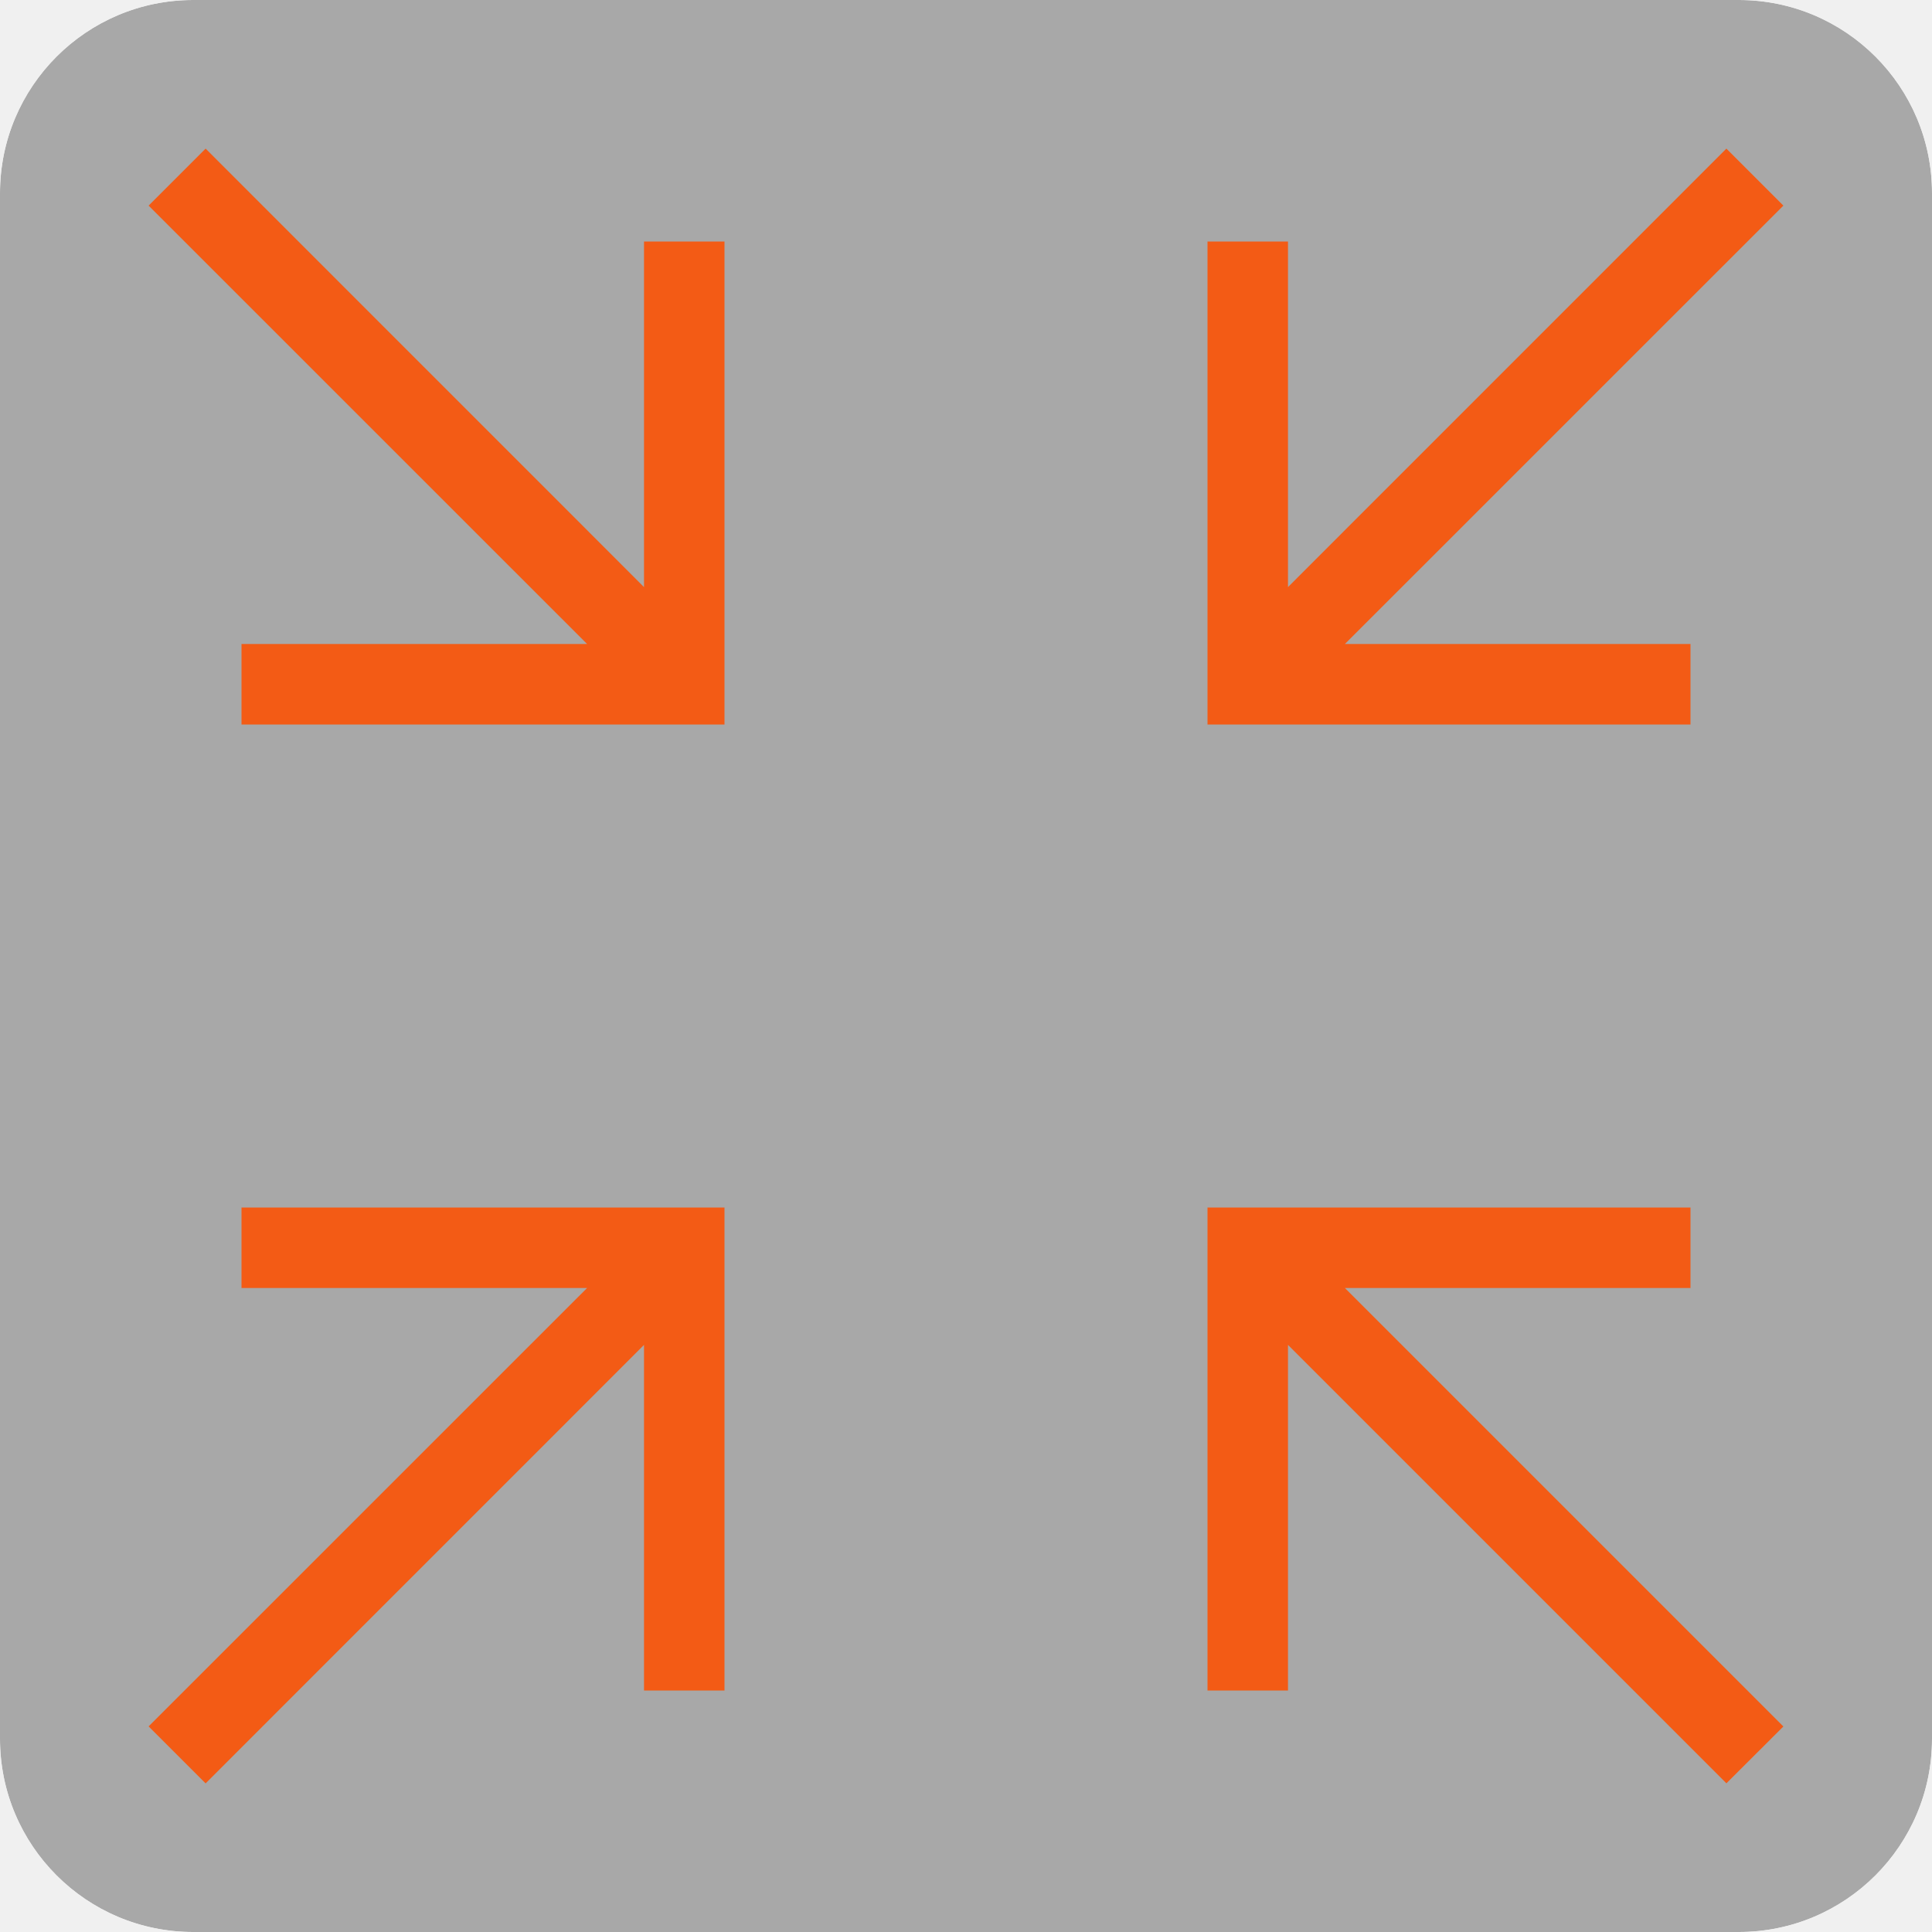
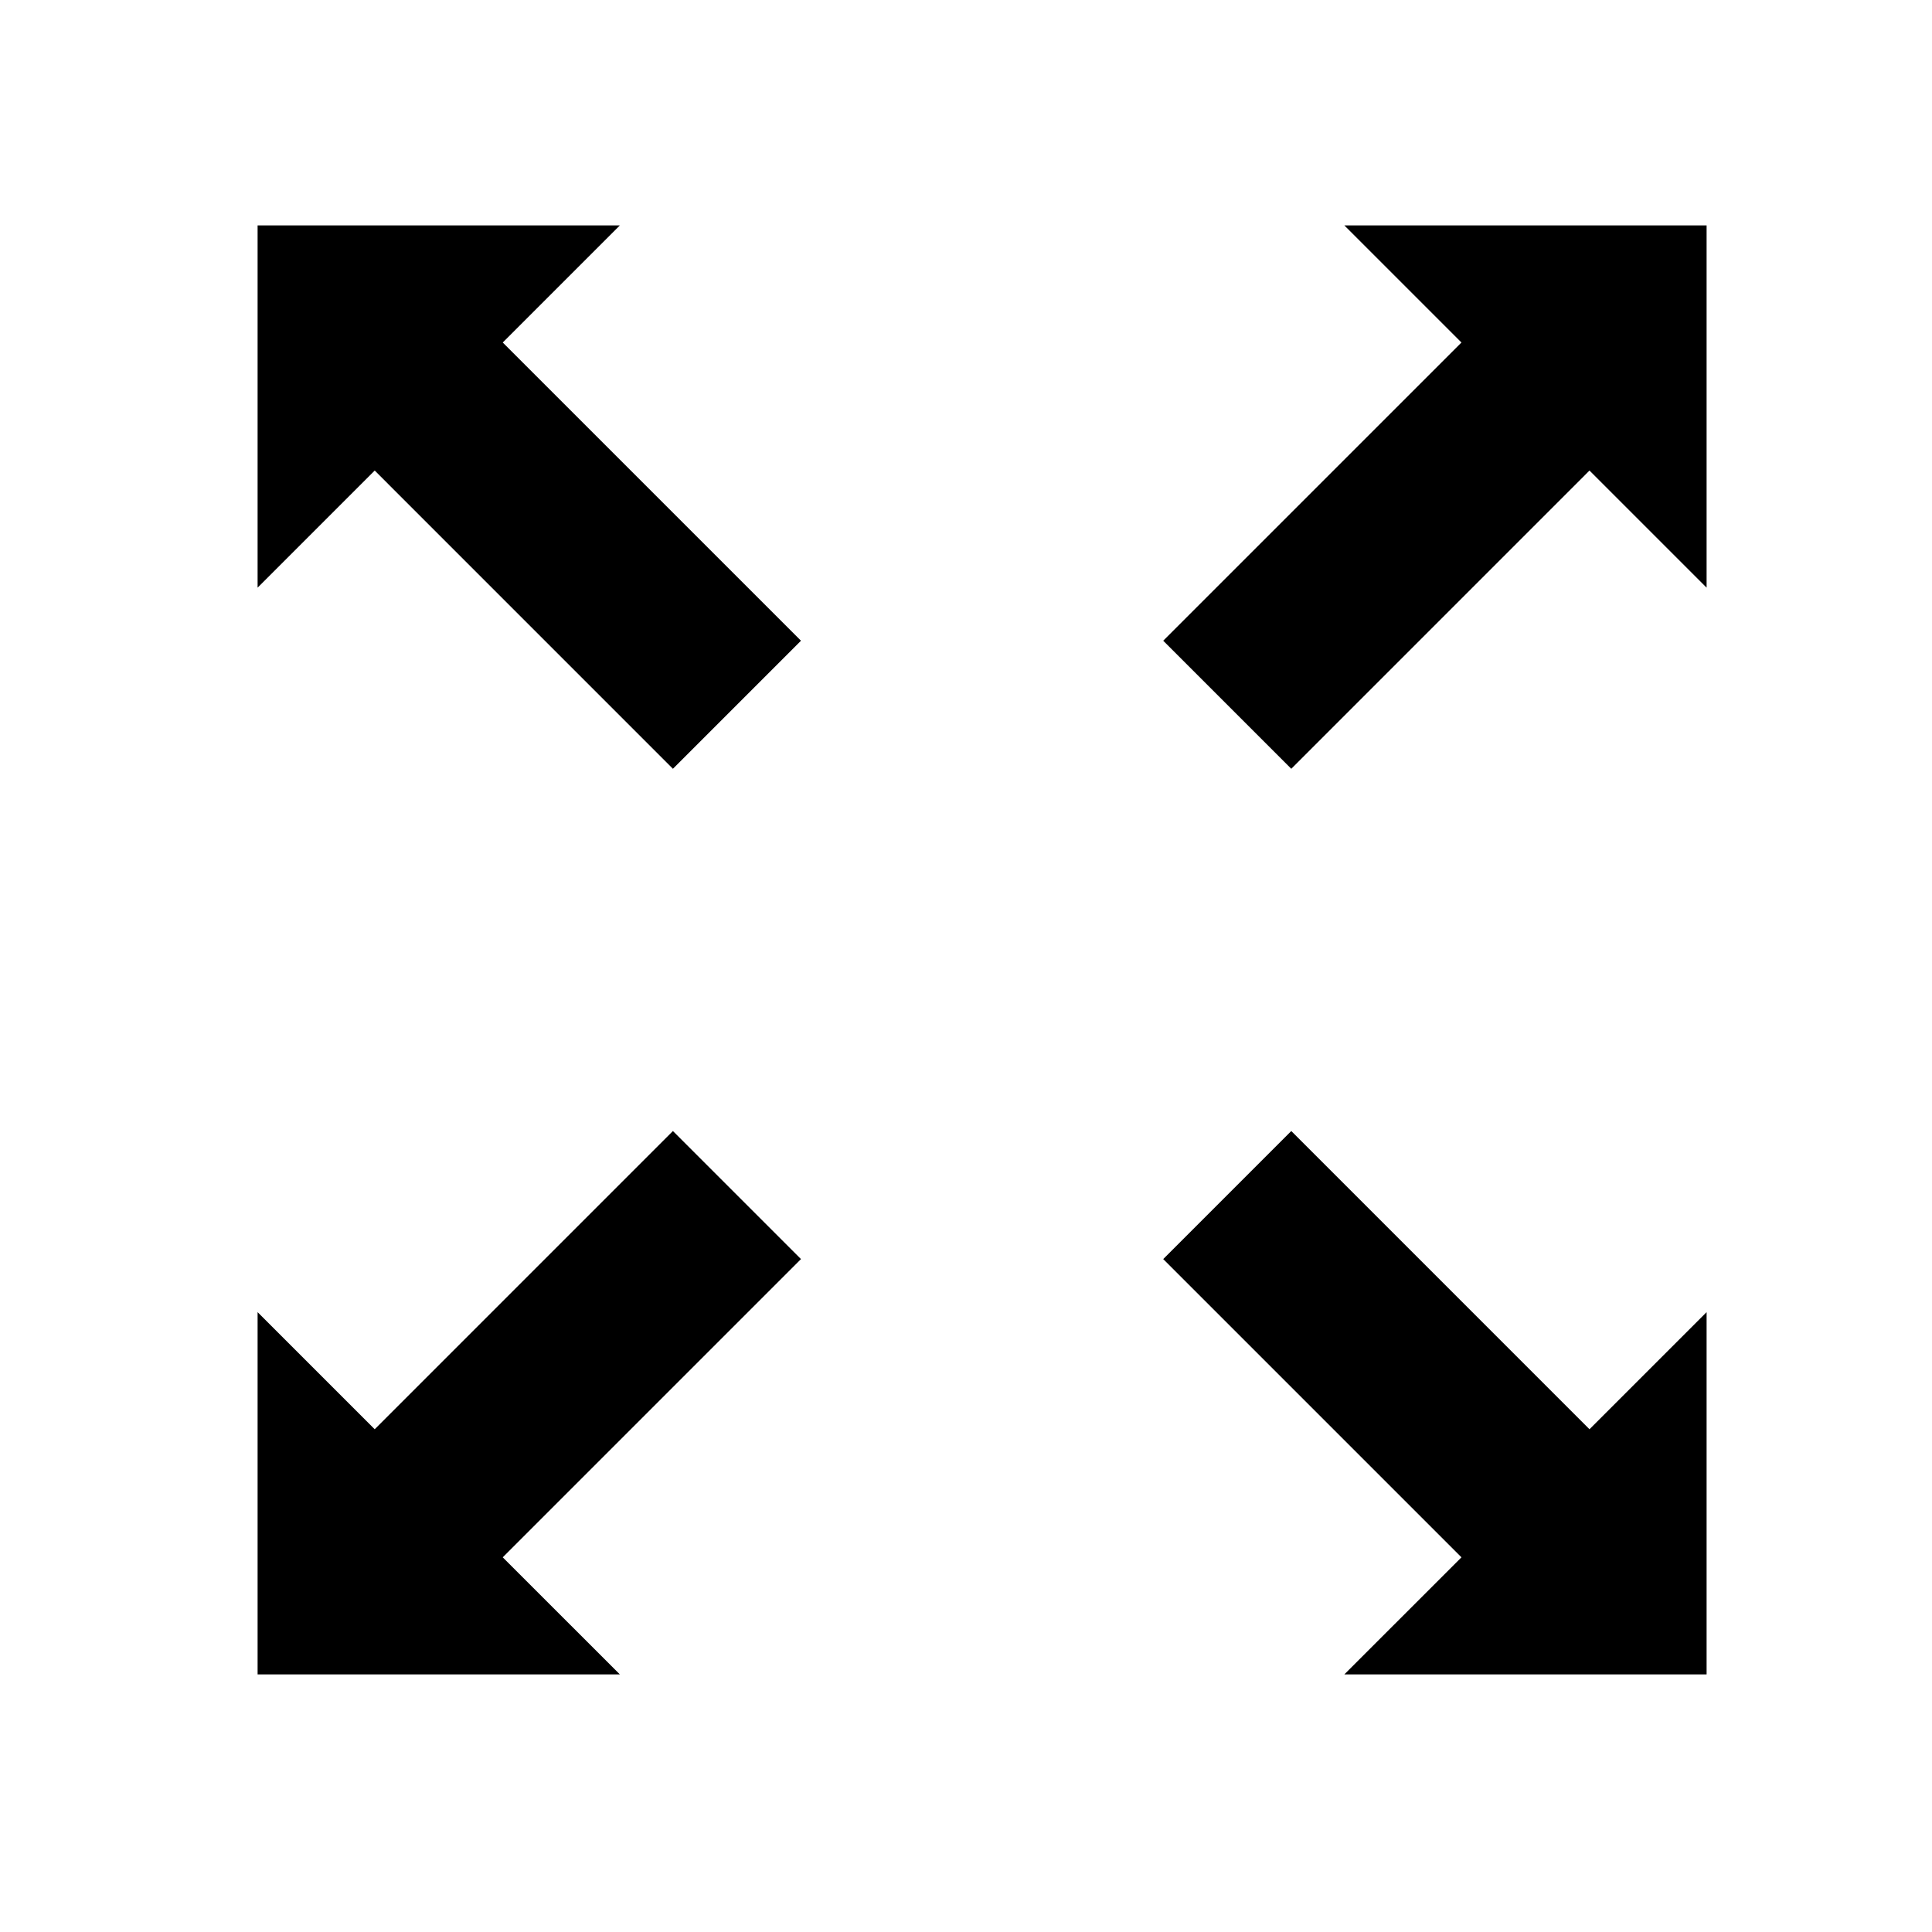
- <svg xmlns="http://www.w3.org/2000/svg" width="50" height="50" viewBox="0 0 50 50" fill="none">
-   <g clip-path="url(#clip0_22_2)">
-     <mask id="mask0_22_2" style="mask-type:luminance" maskUnits="userSpaceOnUse" x="0" y="0" width="50" height="50">
-       <path d="M45 0H5C2.239 0 0 2.239 0 5V45C0 47.761 2.239 50 5 50H45C47.761 50 50 47.761 50 45V5C50 2.239 47.761 0 45 0Z" fill="white" />
-     </mask>
-     <g mask="url(#mask0_22_2)">
-       <path d="M45 0H5C2.239 0 0 2.239 0 5V45C0 47.761 2.239 50 5 50H45C47.761 50 50 47.761 50 45V5C50 2.239 47.761 0 45 0Z" fill="#A8A8A8" />
-       <path d="M46.154 5.321L34.806 16.667H43.75V18.75H31.25V6.25H33.333V15.194L44.679 3.846L46.154 5.321ZM5.321 46.154L16.667 34.806V43.75H18.75V31.25H6.25V33.333H15.194L3.846 44.679L5.321 46.154ZM46.154 44.681L34.806 33.333H43.75V31.25H31.25V43.75H33.333V34.806L44.679 46.152L46.154 44.681ZM3.846 5.321L15.194 16.667H6.25V18.75H18.75V6.25H16.667V15.194L5.321 3.846L3.846 5.321Z" fill="#F35B15" />
-     </g>
-   </g>
-   <defs>
-     <clipPath id="clip0_22_2">
-       <rect width="50" height="50" fill="white" />
-     </clipPath>
-   </defs>
+ <svg xmlns="http://www.w3.org/2000/svg" width="60" height="60" viewBox="0 0 60 60" fill="none">
+   <rect width="60" height="60" fill="white" />
+   <path d="M49.363 44.387L40.102 35.125L36.125 39.102L45.387 48.364L41.75 52H53V40.75L49.363 44.387Z" fill="black" />
+   <path d="M11.637 14.613L20.898 23.875L24.875 19.898L15.613 10.637L19.25 7H8V18.25L11.637 14.613Z" fill="black" />
+   <path d="M45.387 10.637L36.125 19.898L40.102 23.875L49.363 14.613L53 18.25V7H41.75L45.387 10.637Z" fill="black" />
+   <path d="M24.875 39.102L20.898 35.125L11.637 44.387L8 40.75V52H19.25L15.613 48.364L24.875 39.102Z" fill="black" />
</svg>
